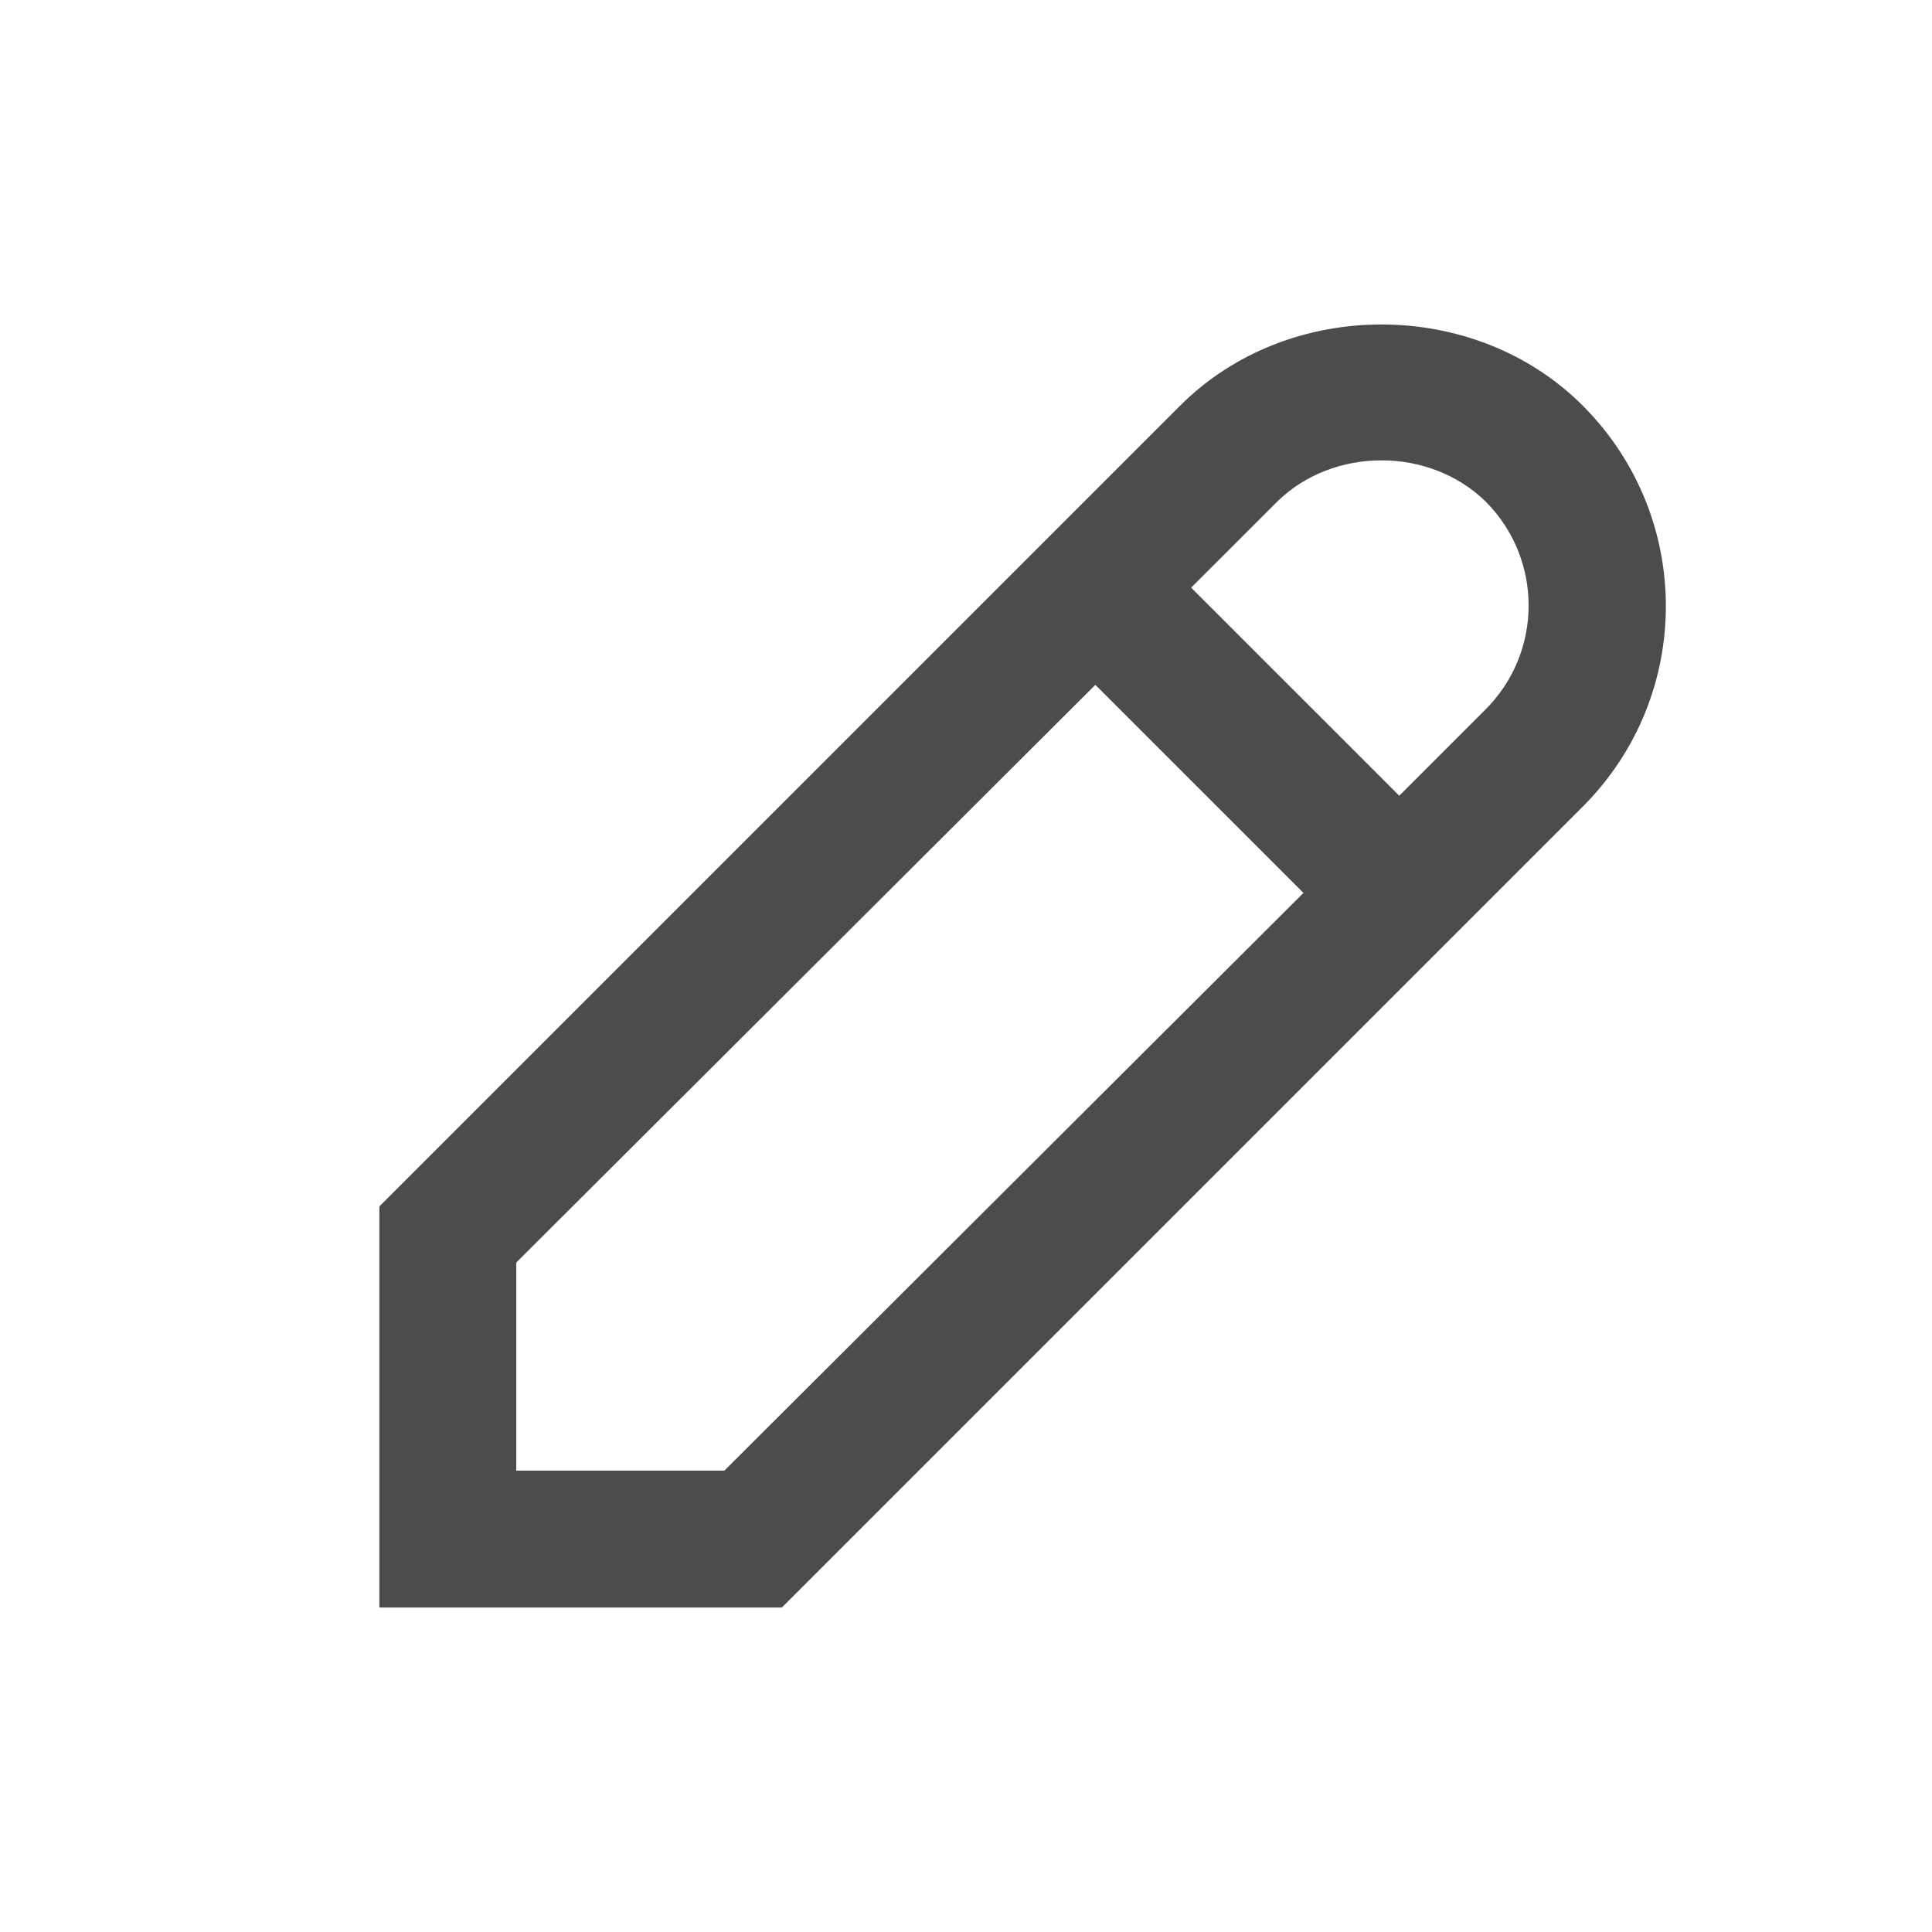
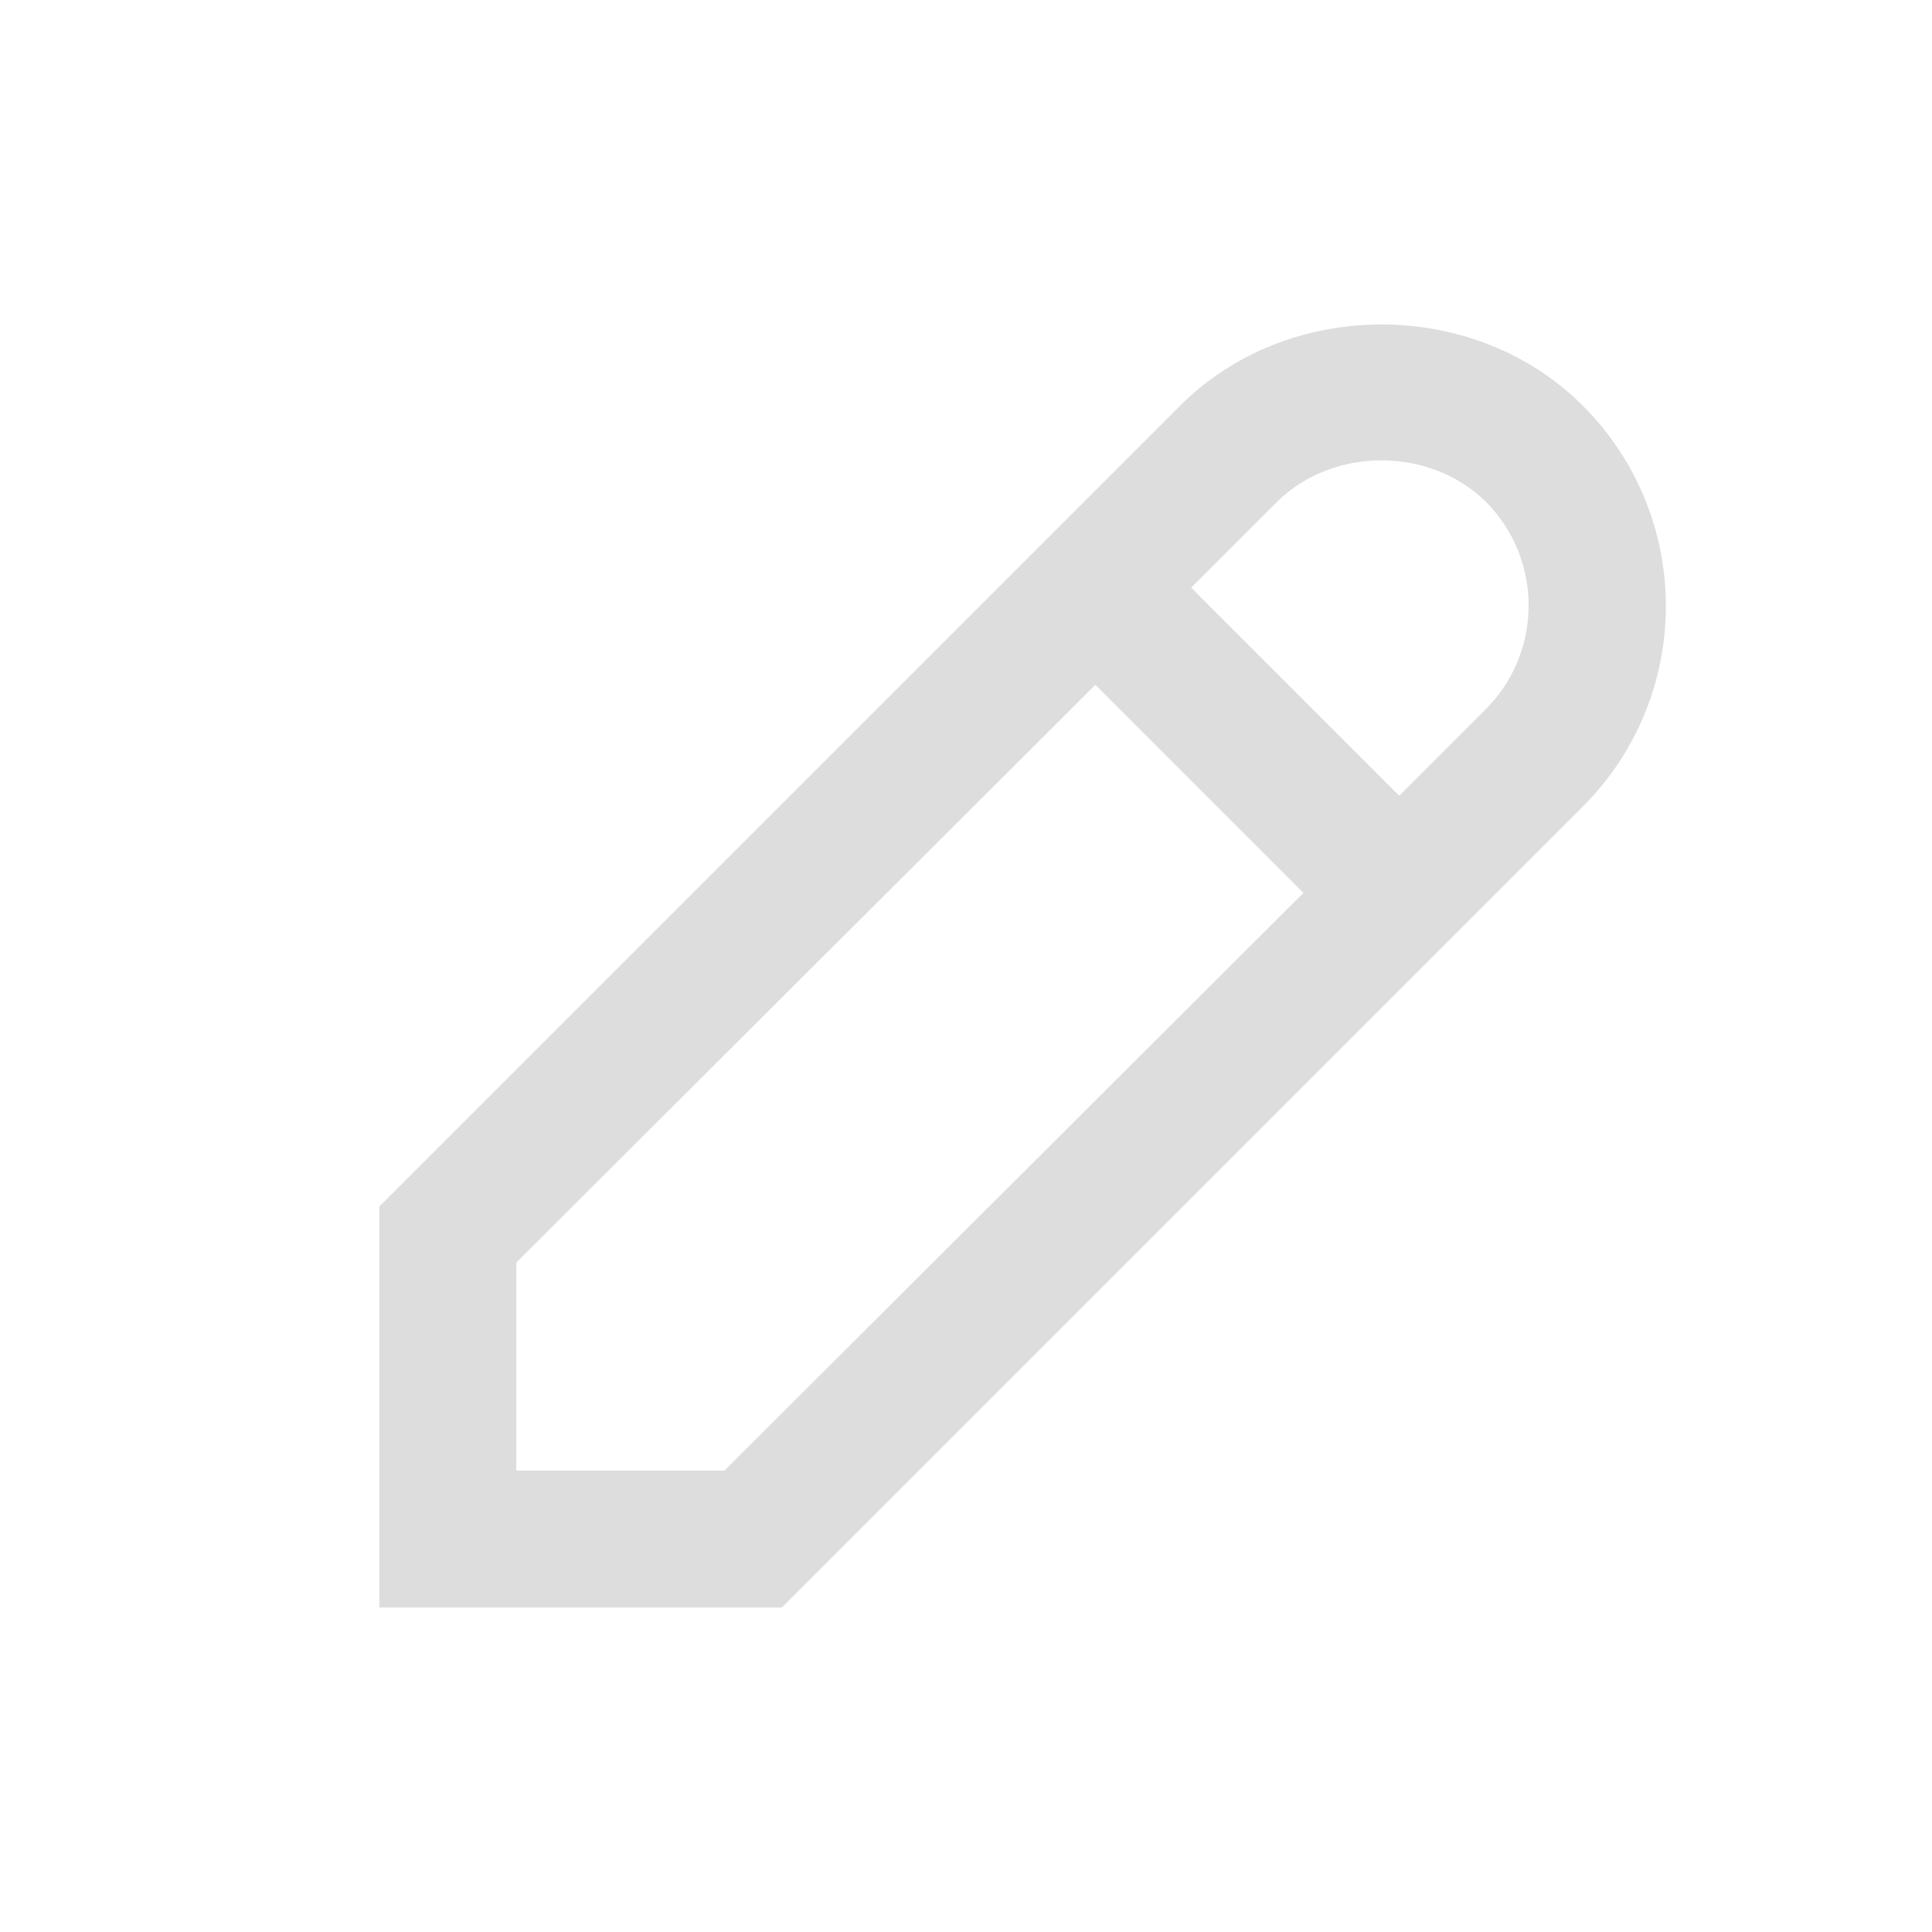
<svg xmlns="http://www.w3.org/2000/svg" t="1723309125571" class="icon" viewBox="0 0 1024 1024" version="1.1" p-id="4223" width="200" height="200">
-   <path d="M838.861 214.969c-57.319-57.323-155.996-57.323-213.32 0L201.08 639.43l0 212.594 213.32 0 424.461-424.461C897.632 368.791 897.632 273.74 838.861 214.969zM383.927 779.466 273.637 779.466 273.637 669.181l306.918-306.196 110.289 110.289L383.927 779.466zM787.348 376.045l-45.712 45.711L631.347 311.471l45.712-45.711c29.747-29.024 80.538-29.024 110.289 0C817.821 296.233 817.821 345.572 787.348 376.045z" fill="#4C4C4C" p-id="4224" />
+   <path d="M838.861 214.969c-57.319-57.323-155.996-57.323-213.32 0L201.08 639.43l0 212.594 213.32 0 424.461-424.461C897.632 368.791 897.632 273.74 838.861 214.969zM383.927 779.466 273.637 779.466 273.637 669.181l306.918-306.196 110.289 110.289L383.927 779.466zM787.348 376.045l-45.712 45.711L631.347 311.471l45.712-45.711c29.747-29.024 80.538-29.024 110.289 0C817.821 296.233 817.821 345.572 787.348 376.045z" p-id="4224" fill="#bbbbbb80" />
</svg>
